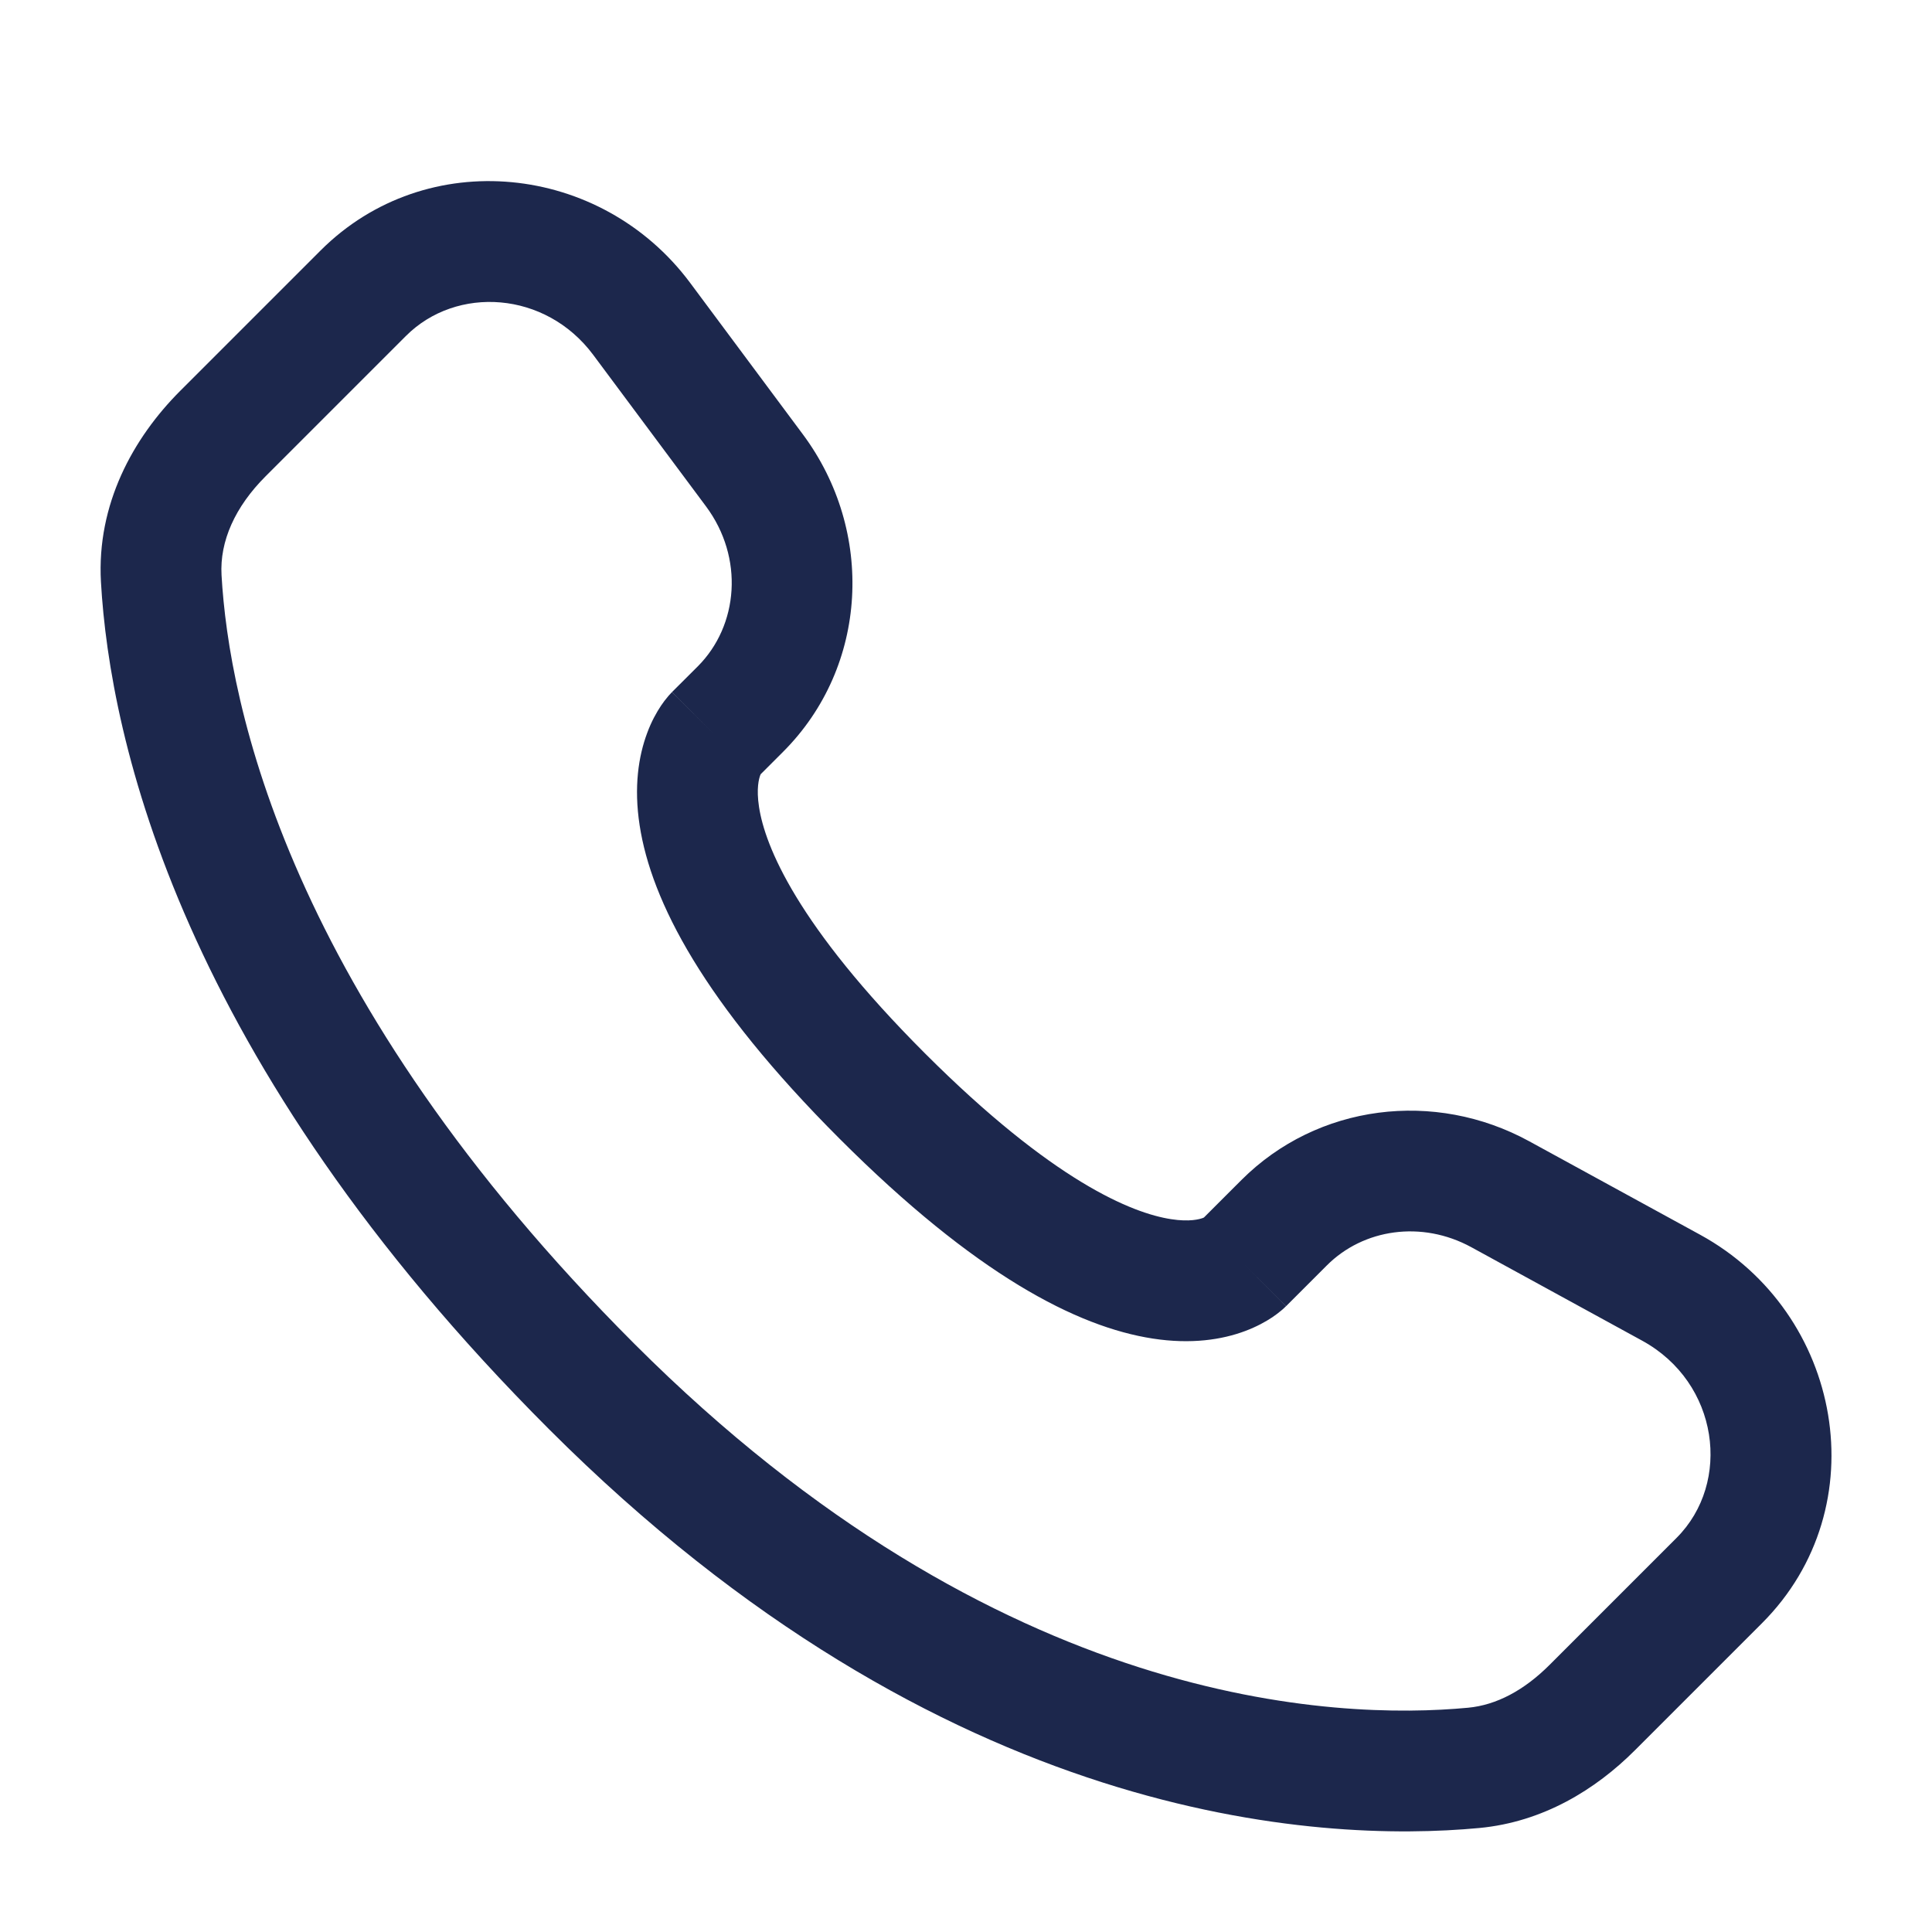
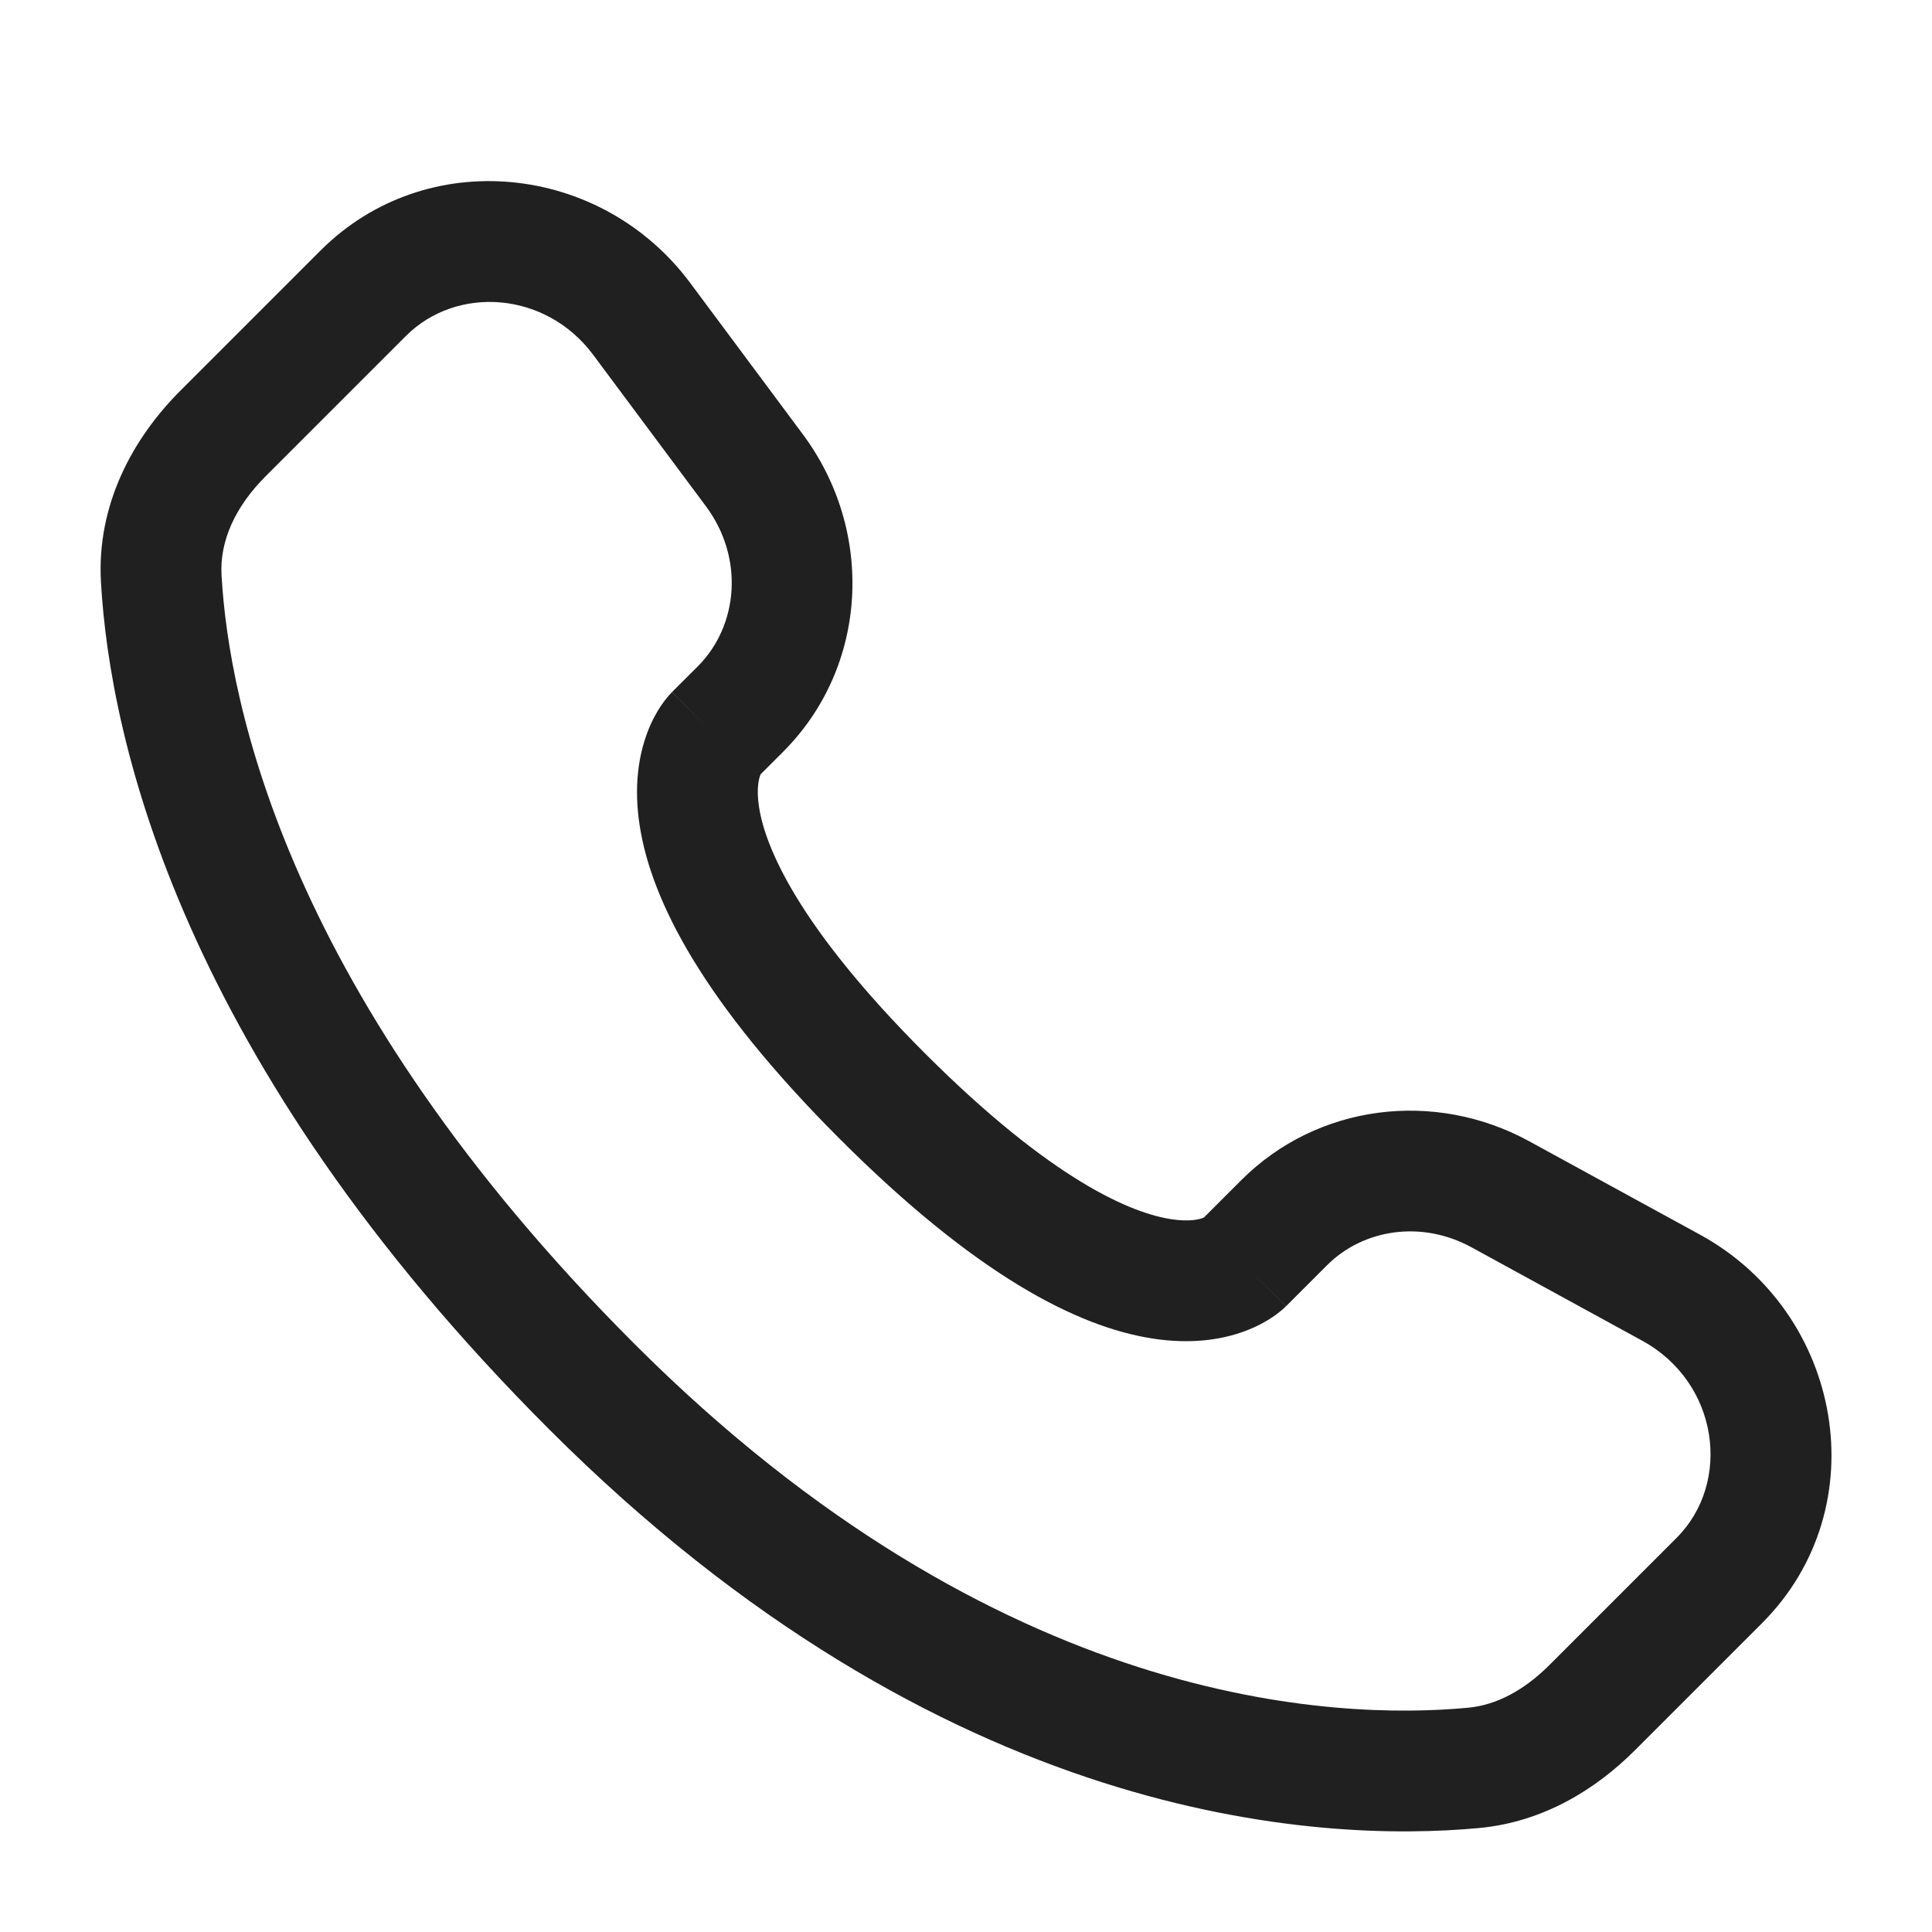
<svg xmlns="http://www.w3.org/2000/svg" width="24" height="24" viewBox="0 0 24 24" fill="none">
-   <path d="M15.445 15.695L14.915 15.165L15.445 15.695ZM15.951 15.189L16.482 15.72L15.951 15.189ZM18.637 14.835L18.277 15.493H18.277L18.637 14.835ZM20.759 15.996L20.399 16.654L20.759 15.996ZM21.357 19.634L21.888 20.164L21.357 19.634ZM19.779 21.213L19.249 20.682L19.779 21.213ZM18.307 21.961L18.377 22.708H18.377L18.307 21.961ZM7.35 17.224L7.881 16.694L7.35 17.224ZM2.003 7.186L1.254 7.229L1.254 7.229L2.003 7.186ZM9.197 8.809L9.728 9.339L9.728 9.339L9.197 8.809ZM9.371 5.843L9.973 5.395V5.395L9.371 5.843ZM7.97 3.96L7.369 4.408V4.408L7.97 3.96ZM4.513 3.642L5.043 4.173V4.173L4.513 3.642ZM2.769 5.387L2.238 4.856L2.238 4.856L2.769 5.387ZM10.959 13.615L11.489 13.084L10.959 13.615ZM15.445 15.695L15.976 16.226L16.482 15.72L15.951 15.189L15.421 14.659L14.915 15.165L15.445 15.695ZM18.637 14.835L18.277 15.493L20.399 16.654L20.759 15.996L21.119 15.338L18.996 14.177L18.637 14.835ZM21.357 19.634L20.827 19.104L19.249 20.682L19.779 21.213L20.309 21.743L21.888 20.164L21.357 19.634ZM18.307 21.961L18.237 21.214C16.608 21.367 12.414 21.228 7.881 16.694L7.35 17.224L6.82 17.754C11.724 22.659 16.386 22.895 18.377 22.708L18.307 21.961ZM7.35 17.224L7.881 16.694C3.564 12.376 2.842 8.736 2.752 7.144L2.003 7.186L1.254 7.229C1.365 9.182 2.238 13.171 6.82 17.754L7.35 17.224ZM8.879 9.128L9.409 9.658L9.728 9.339L9.197 8.809L8.667 8.279L8.348 8.597L8.879 9.128ZM9.371 5.843L9.973 5.395L8.572 3.512L7.97 3.96L7.369 4.408L8.77 6.29L9.371 5.843ZM4.513 3.642L3.982 3.112L2.238 4.856L2.769 5.387L3.299 5.917L5.043 4.173L4.513 3.642ZM8.879 9.128C8.348 8.597 8.347 8.598 8.347 8.599C8.347 8.599 8.346 8.6 8.345 8.6C8.344 8.601 8.343 8.602 8.342 8.603C8.34 8.605 8.338 8.608 8.336 8.61C8.332 8.614 8.327 8.619 8.322 8.625C8.312 8.635 8.301 8.648 8.29 8.662C8.266 8.69 8.239 8.725 8.211 8.767C8.155 8.851 8.092 8.963 8.04 9.104C7.932 9.392 7.872 9.775 7.946 10.254C8.091 11.193 8.738 12.454 10.429 14.145L10.959 13.615L11.489 13.084C9.897 11.491 9.503 10.509 9.429 10.025C9.393 9.793 9.429 9.67 9.444 9.63C9.453 9.607 9.459 9.599 9.455 9.605C9.454 9.607 9.449 9.613 9.442 9.622C9.438 9.626 9.434 9.632 9.428 9.638C9.426 9.641 9.423 9.644 9.419 9.647C9.418 9.649 9.416 9.651 9.414 9.652C9.414 9.653 9.413 9.654 9.412 9.655C9.411 9.656 9.411 9.656 9.41 9.656C9.41 9.657 9.409 9.658 8.879 9.128ZM10.959 13.615L10.429 14.145C12.119 15.836 13.38 16.483 14.319 16.628C14.798 16.702 15.181 16.642 15.469 16.534C15.61 16.481 15.722 16.419 15.806 16.363C15.848 16.334 15.883 16.308 15.911 16.284C15.925 16.273 15.938 16.262 15.948 16.252C15.954 16.247 15.959 16.242 15.963 16.238C15.965 16.236 15.968 16.234 15.97 16.232C15.971 16.23 15.972 16.23 15.973 16.229C15.973 16.228 15.974 16.227 15.974 16.227C15.975 16.226 15.976 16.226 15.445 15.695C14.915 15.165 14.916 15.164 14.916 15.164C14.916 15.164 14.917 15.163 14.918 15.162C14.919 15.161 14.919 15.161 14.92 15.16C14.922 15.158 14.924 15.156 14.926 15.155C14.929 15.151 14.932 15.148 14.935 15.146C14.941 15.14 14.946 15.136 14.951 15.132C14.96 15.124 14.965 15.12 14.968 15.119C14.973 15.115 14.966 15.121 14.943 15.13C14.902 15.145 14.78 15.181 14.548 15.145C14.065 15.071 13.082 14.677 11.489 13.084L10.959 13.615ZM7.97 3.96L8.572 3.512C7.468 2.03 5.298 1.797 3.982 3.112L4.513 3.642L5.043 4.173C5.671 3.545 6.777 3.613 7.369 4.408L7.97 3.96ZM2.003 7.186L2.752 7.144C2.728 6.723 2.921 6.295 3.299 5.917L2.769 5.387L2.238 4.856C1.653 5.442 1.2 6.263 1.254 7.229L2.003 7.186ZM19.779 21.213L19.249 20.682C18.933 20.998 18.589 21.181 18.237 21.214L18.307 21.961L18.377 22.708C19.17 22.633 19.822 22.23 20.309 21.743L19.779 21.213ZM9.197 8.809L9.728 9.339C10.789 8.278 10.869 6.599 9.973 5.395L9.371 5.843L8.77 6.29C9.244 6.927 9.176 7.77 8.667 8.279L9.197 8.809ZM20.759 15.996L20.399 16.654C21.354 17.176 21.515 18.416 20.827 19.104L21.357 19.634L21.888 20.164C23.331 18.721 22.891 16.307 21.119 15.338L20.759 15.996ZM15.951 15.189L16.482 15.72C16.936 15.265 17.661 15.157 18.277 15.493L18.637 14.835L18.996 14.177C17.822 13.535 16.366 13.714 15.421 14.659L15.951 15.189Z" fill="#1C274C" />
+   <path d="M15.445 15.695L14.915 15.165V15.165L15.445 15.695ZM15.951 15.189L16.482 15.72V15.72L15.951 15.189ZM18.637 14.835L18.277 15.493H18.277L18.637 14.835ZM20.759 15.996L20.399 16.654L20.759 15.996ZM21.357 19.634L21.888 20.164V20.164L21.357 19.634ZM19.779 21.213L19.249 20.682V20.682L19.779 21.213ZM18.307 21.961L18.377 22.708H18.377L18.307 21.961ZM7.35 17.224L7.881 16.694L7.35 17.224ZM2.003 7.186L1.254 7.229L1.254 7.229L2.003 7.186ZM9.197 8.809L9.728 9.339L9.728 9.339L9.197 8.809ZM9.371 5.843L9.973 5.395V5.395L9.371 5.843ZM7.97 3.96L7.369 4.408V4.408L7.97 3.96ZM4.513 3.642L5.043 4.173V4.173L4.513 3.642ZM2.769 5.387L2.238 4.856L2.238 4.856L2.769 5.387ZM10.959 13.615L11.489 13.084L10.959 13.615ZM15.445 15.695L15.976 16.226L16.482 15.72L15.951 15.189L15.421 14.659L14.915 15.165L15.445 15.695ZM18.637 14.835L18.277 15.493L20.399 16.654L20.759 15.996L21.119 15.338L18.996 14.177L18.637 14.835ZM21.357 19.634L20.827 19.104L19.249 20.682L19.779 21.213L20.309 21.743L21.888 20.164L21.357 19.634ZM18.307 21.961L18.237 21.214C16.608 21.367 12.414 21.228 7.881 16.694L7.35 17.224L6.82 17.754C11.724 22.659 16.386 22.895 18.377 22.708L18.307 21.961ZM7.35 17.224L7.881 16.694C3.564 12.376 2.842 8.736 2.752 7.144L2.003 7.186L1.254 7.229C1.365 9.182 2.238 13.171 6.82 17.754L7.35 17.224ZM8.879 9.128L9.409 9.658L9.728 9.339L9.197 8.809L8.667 8.279L8.348 8.597L8.879 9.128ZM9.371 5.843L9.973 5.395L8.572 3.512L7.97 3.96L7.369 4.408L8.77 6.29L9.371 5.843ZM4.513 3.642L3.982 3.112L2.238 4.856L2.769 5.387L3.299 5.917L5.043 4.173L4.513 3.642ZM8.879 9.128C8.348 8.597 8.347 8.598 8.347 8.599C8.347 8.599 8.346 8.6 8.345 8.6C8.344 8.601 8.343 8.602 8.342 8.603C8.34 8.605 8.338 8.608 8.336 8.61C8.332 8.614 8.327 8.619 8.322 8.625C8.312 8.635 8.301 8.648 8.29 8.662C8.266 8.69 8.239 8.725 8.211 8.767C8.155 8.851 8.092 8.963 8.04 9.104C7.932 9.392 7.872 9.775 7.946 10.254C8.091 11.193 8.738 12.454 10.429 14.145L10.959 13.615L11.489 13.084C9.897 11.491 9.503 10.509 9.429 10.025C9.393 9.793 9.429 9.67 9.444 9.63C9.453 9.607 9.459 9.599 9.455 9.605C9.454 9.607 9.449 9.613 9.442 9.622C9.438 9.626 9.434 9.632 9.428 9.638C9.426 9.641 9.423 9.644 9.419 9.647C9.418 9.649 9.416 9.651 9.414 9.652C9.414 9.653 9.413 9.654 9.412 9.655C9.411 9.656 9.411 9.656 9.41 9.656C9.41 9.657 9.409 9.658 8.879 9.128ZM10.959 13.615L10.429 14.145C12.119 15.836 13.38 16.483 14.319 16.628C14.798 16.702 15.181 16.642 15.469 16.534C15.61 16.481 15.722 16.419 15.806 16.363C15.848 16.334 15.883 16.308 15.911 16.284C15.925 16.273 15.938 16.262 15.948 16.252C15.954 16.247 15.959 16.242 15.963 16.238C15.965 16.236 15.968 16.234 15.97 16.232C15.971 16.23 15.972 16.23 15.973 16.229C15.973 16.228 15.974 16.227 15.974 16.227C15.975 16.226 15.976 16.226 15.445 15.695C14.915 15.165 14.916 15.164 14.916 15.164C14.916 15.164 14.917 15.163 14.918 15.162C14.919 15.161 14.919 15.161 14.92 15.16C14.922 15.158 14.924 15.156 14.926 15.155C14.929 15.151 14.932 15.148 14.935 15.146C14.941 15.14 14.946 15.136 14.951 15.132C14.96 15.124 14.965 15.12 14.968 15.119C14.973 15.115 14.966 15.121 14.943 15.13C14.902 15.145 14.78 15.181 14.548 15.145C14.065 15.071 13.082 14.677 11.489 13.084L10.959 13.615ZM7.97 3.96L8.572 3.512C7.468 2.03 5.298 1.797 3.982 3.112L4.513 3.642L5.043 4.173C5.671 3.545 6.777 3.613 7.369 4.408L7.97 3.96ZM2.003 7.186L2.752 7.144C2.728 6.723 2.921 6.295 3.299 5.917L2.769 5.387L2.238 4.856C1.653 5.442 1.2 6.263 1.254 7.229L2.003 7.186ZM19.779 21.213L19.249 20.682C18.933 20.998 18.589 21.181 18.237 21.214L18.307 21.961L18.377 22.708C19.17 22.633 19.822 22.23 20.309 21.743L19.779 21.213ZM9.197 8.809L9.728 9.339C10.789 8.278 10.869 6.599 9.973 5.395L9.371 5.843L8.77 6.29C9.244 6.927 9.176 7.77 8.667 8.279L9.197 8.809ZM20.759 15.996L20.399 16.654C21.354 17.176 21.515 18.416 20.827 19.104L21.357 19.634L21.888 20.164C23.331 18.721 22.891 16.307 21.119 15.338L20.759 15.996ZM15.951 15.189L16.482 15.72C16.936 15.265 17.661 15.157 18.277 15.493L18.637 14.835L18.996 14.177C17.822 13.535 16.366 13.714 15.421 14.659L15.951 15.189Z" fill="#202020" />
</svg>
